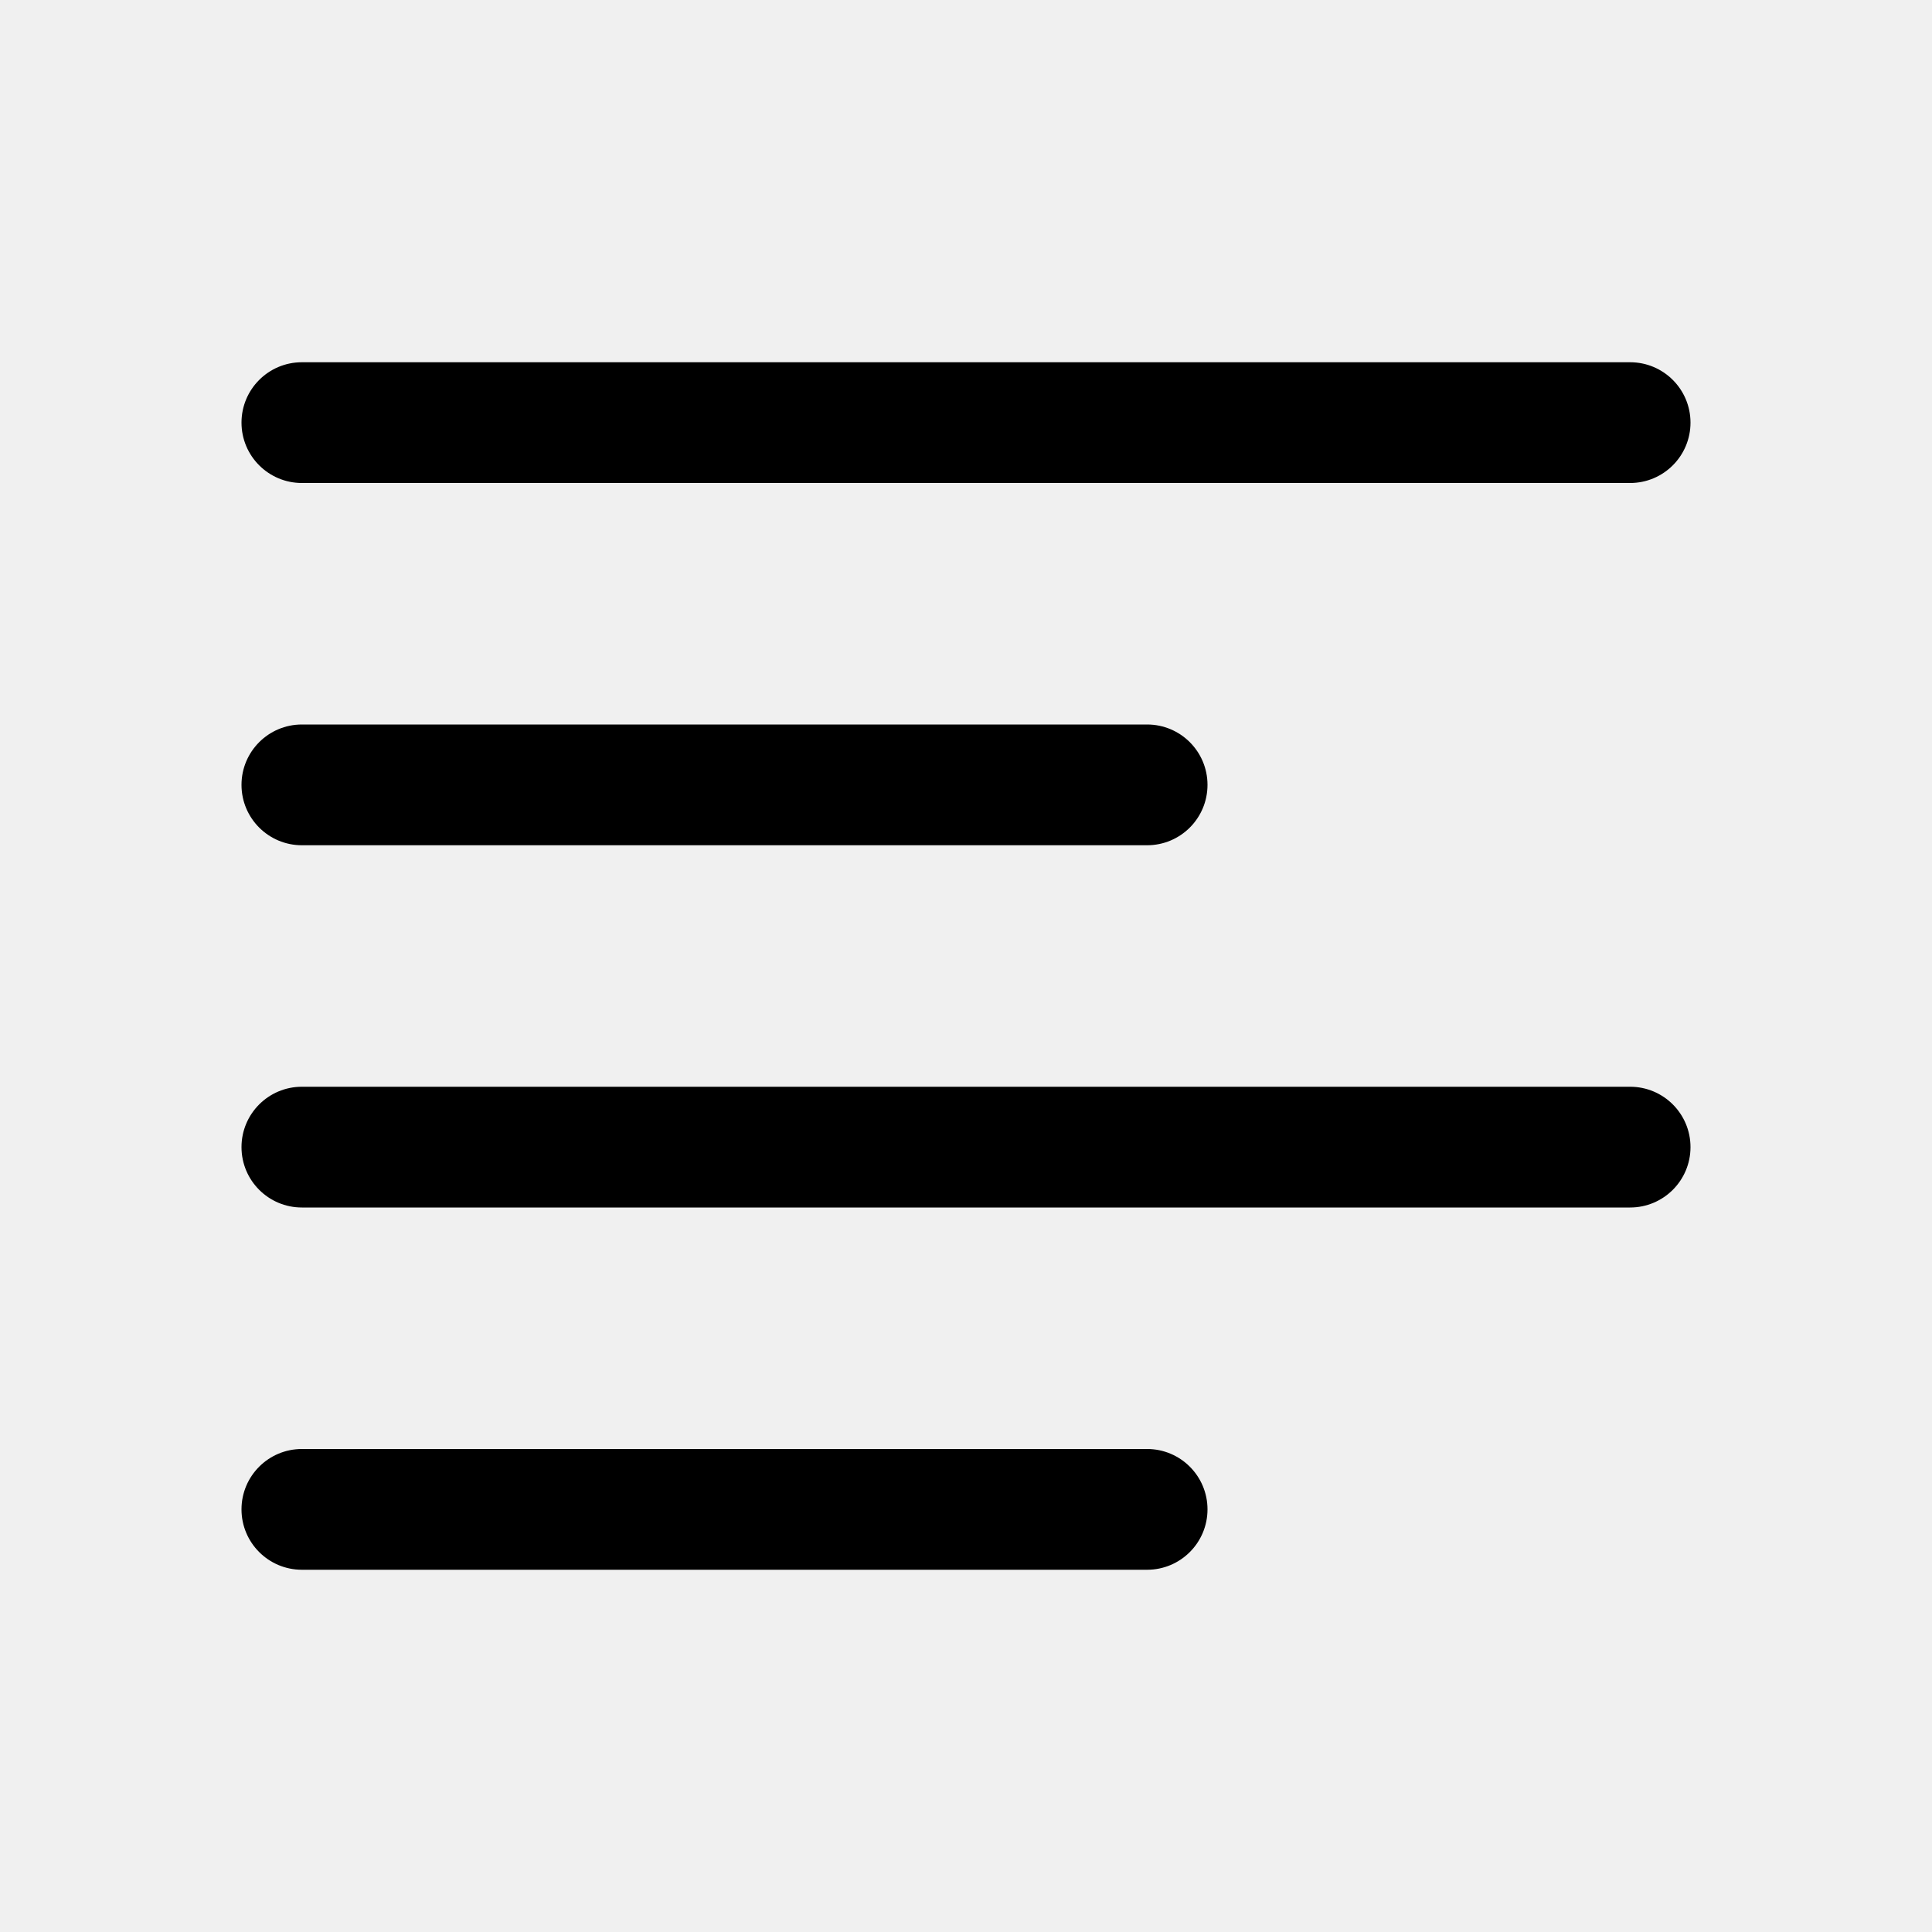
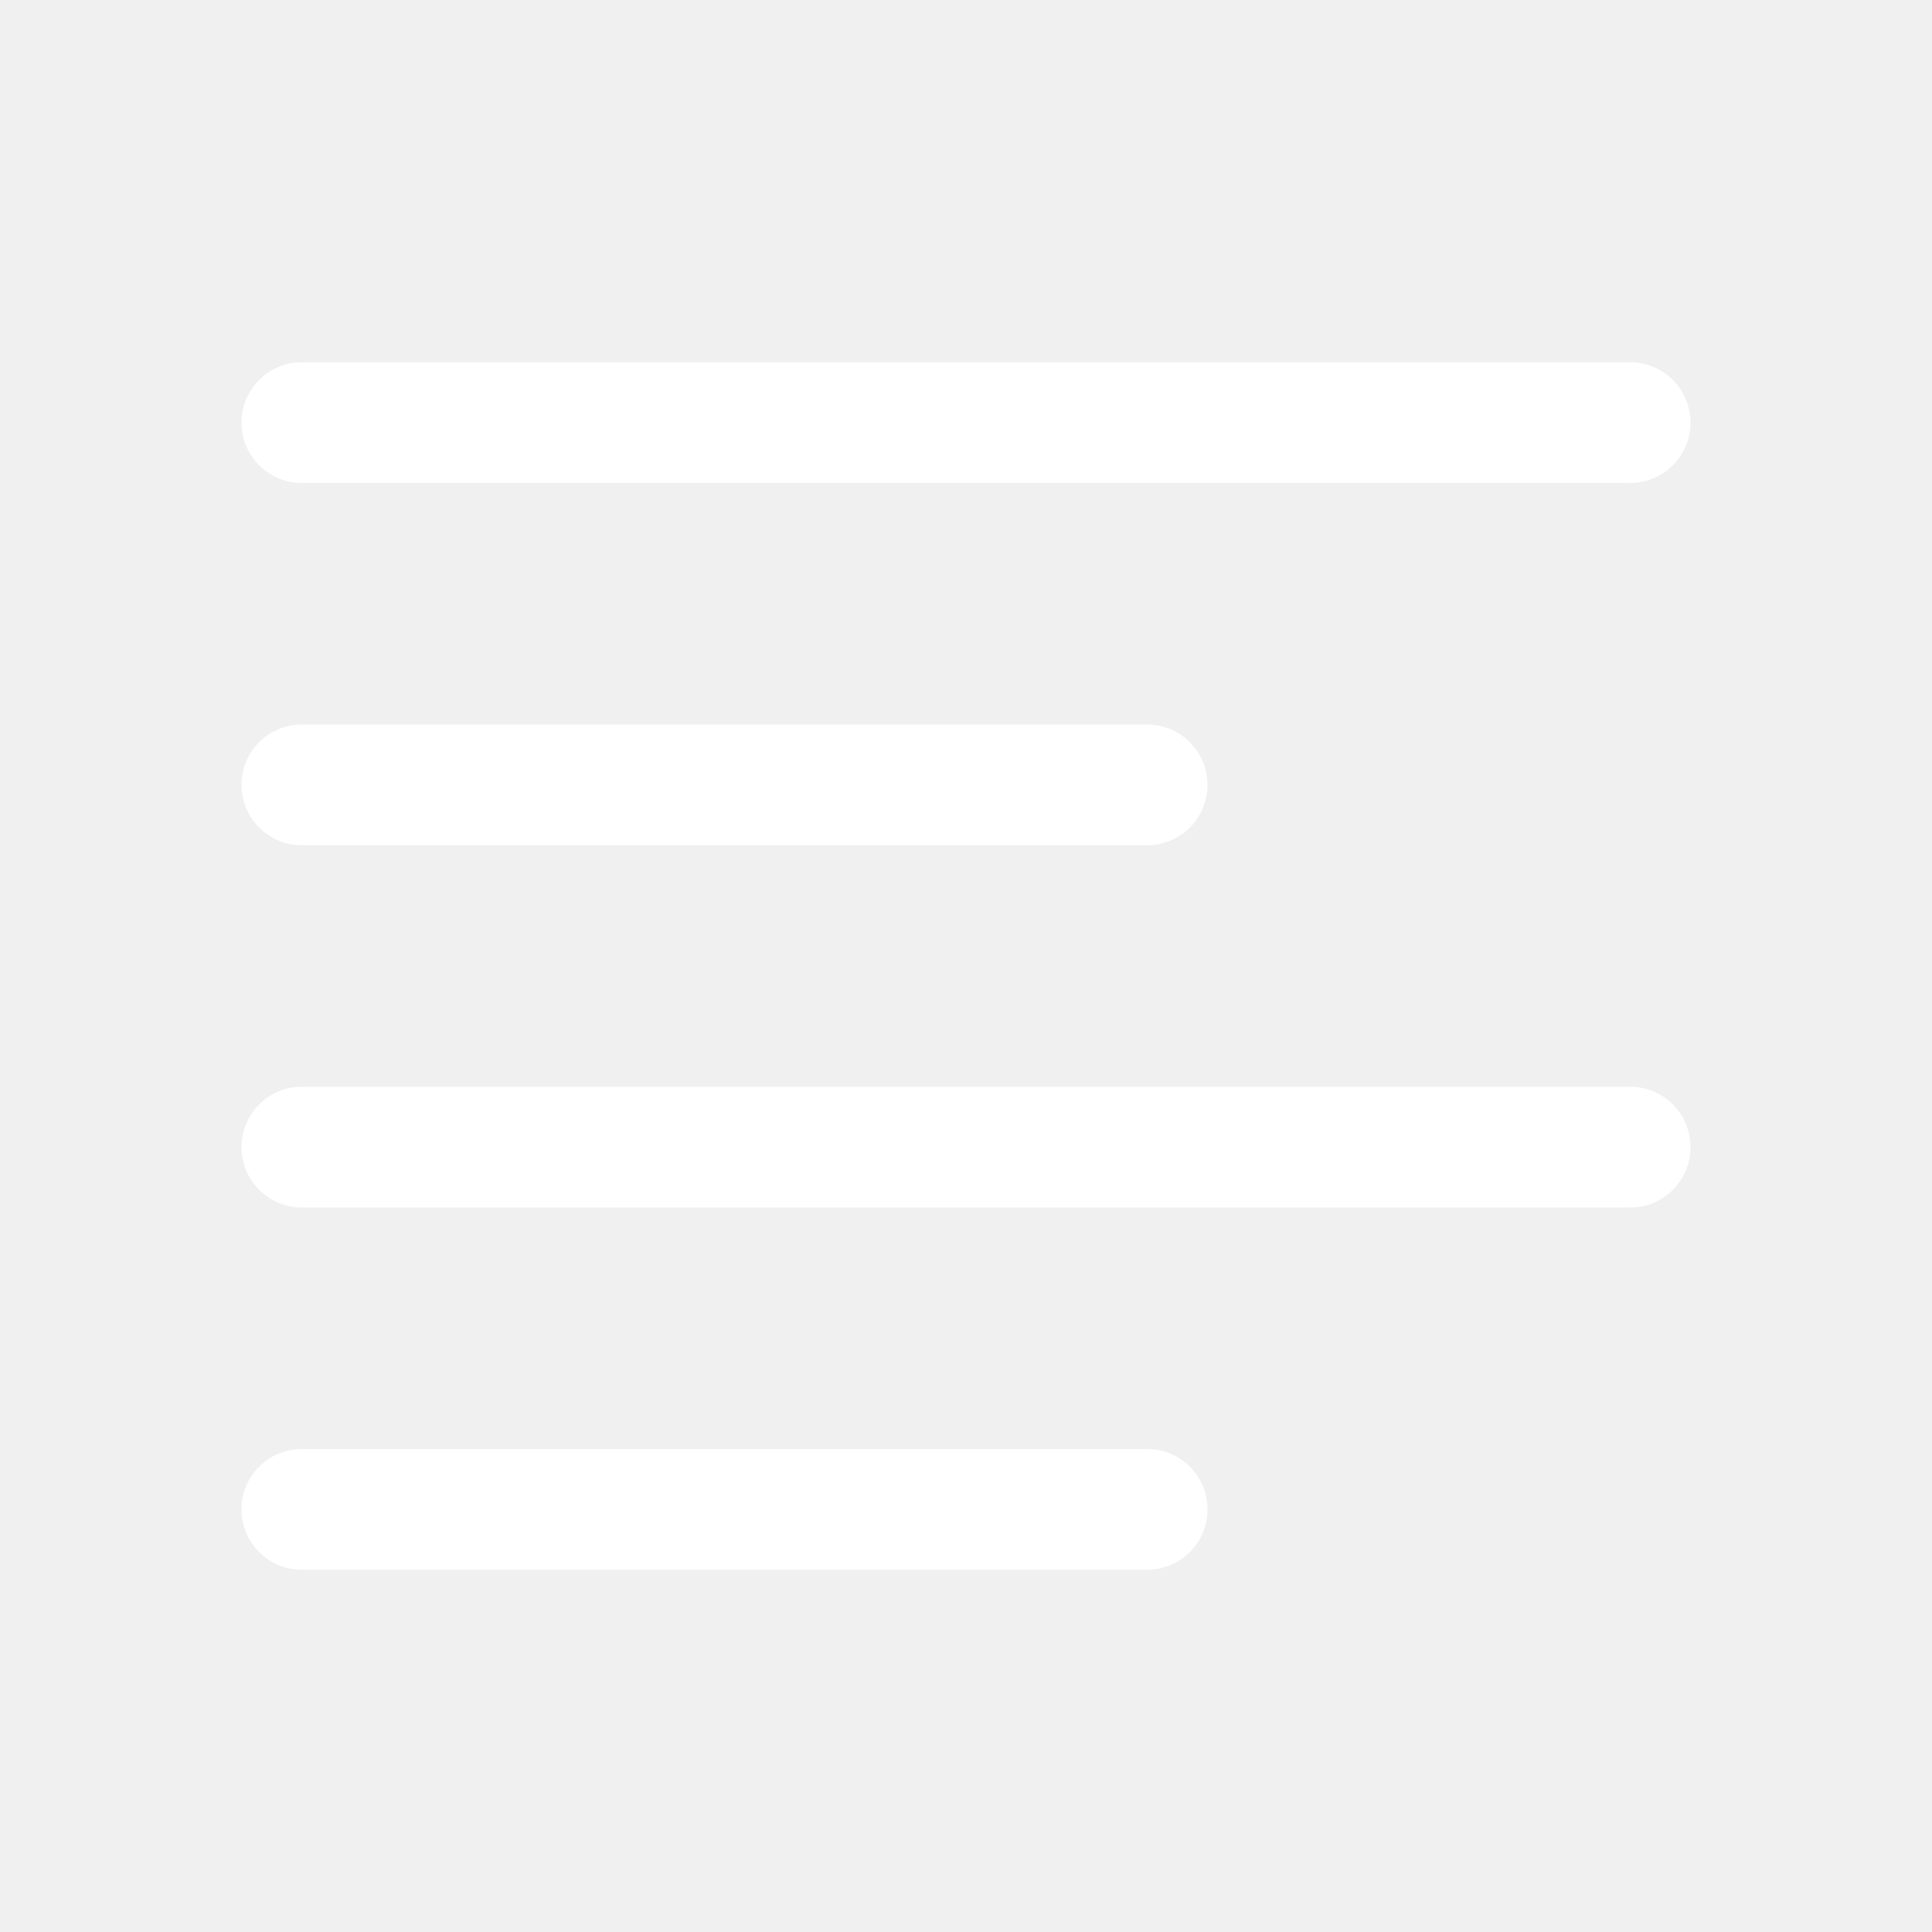
- <svg xmlns="http://www.w3.org/2000/svg" width="16" height="16" fill="currentColor" class="bi bi-text-left">
+ <svg xmlns="http://www.w3.org/2000/svg" width="16" height="16" fill="white" class="bi bi-text-left">
  <path fill-rule="evenodd" d="M2 12.5a.5.5 0 0 1 .5-.5h7a.5.5 0 0 1 0 1h-7a.5.5 0 0 1-.5-.5zm0-3a.5.5 0 0 1 .5-.5h11a.5.5 0 0 1 0 1h-11a.5.5 0 0 1-.5-.5zm0-3a.5.5 0 0 1 .5-.5h7a.5.5 0 0 1 0 1h-7a.5.5 0 0 1-.5-.5zm0-3a.5.5 0 0 1 .5-.5h11a.5.5 0 0 1 0 1h-11a.5.5 0 0 1-.5-.5z" />
</svg>
